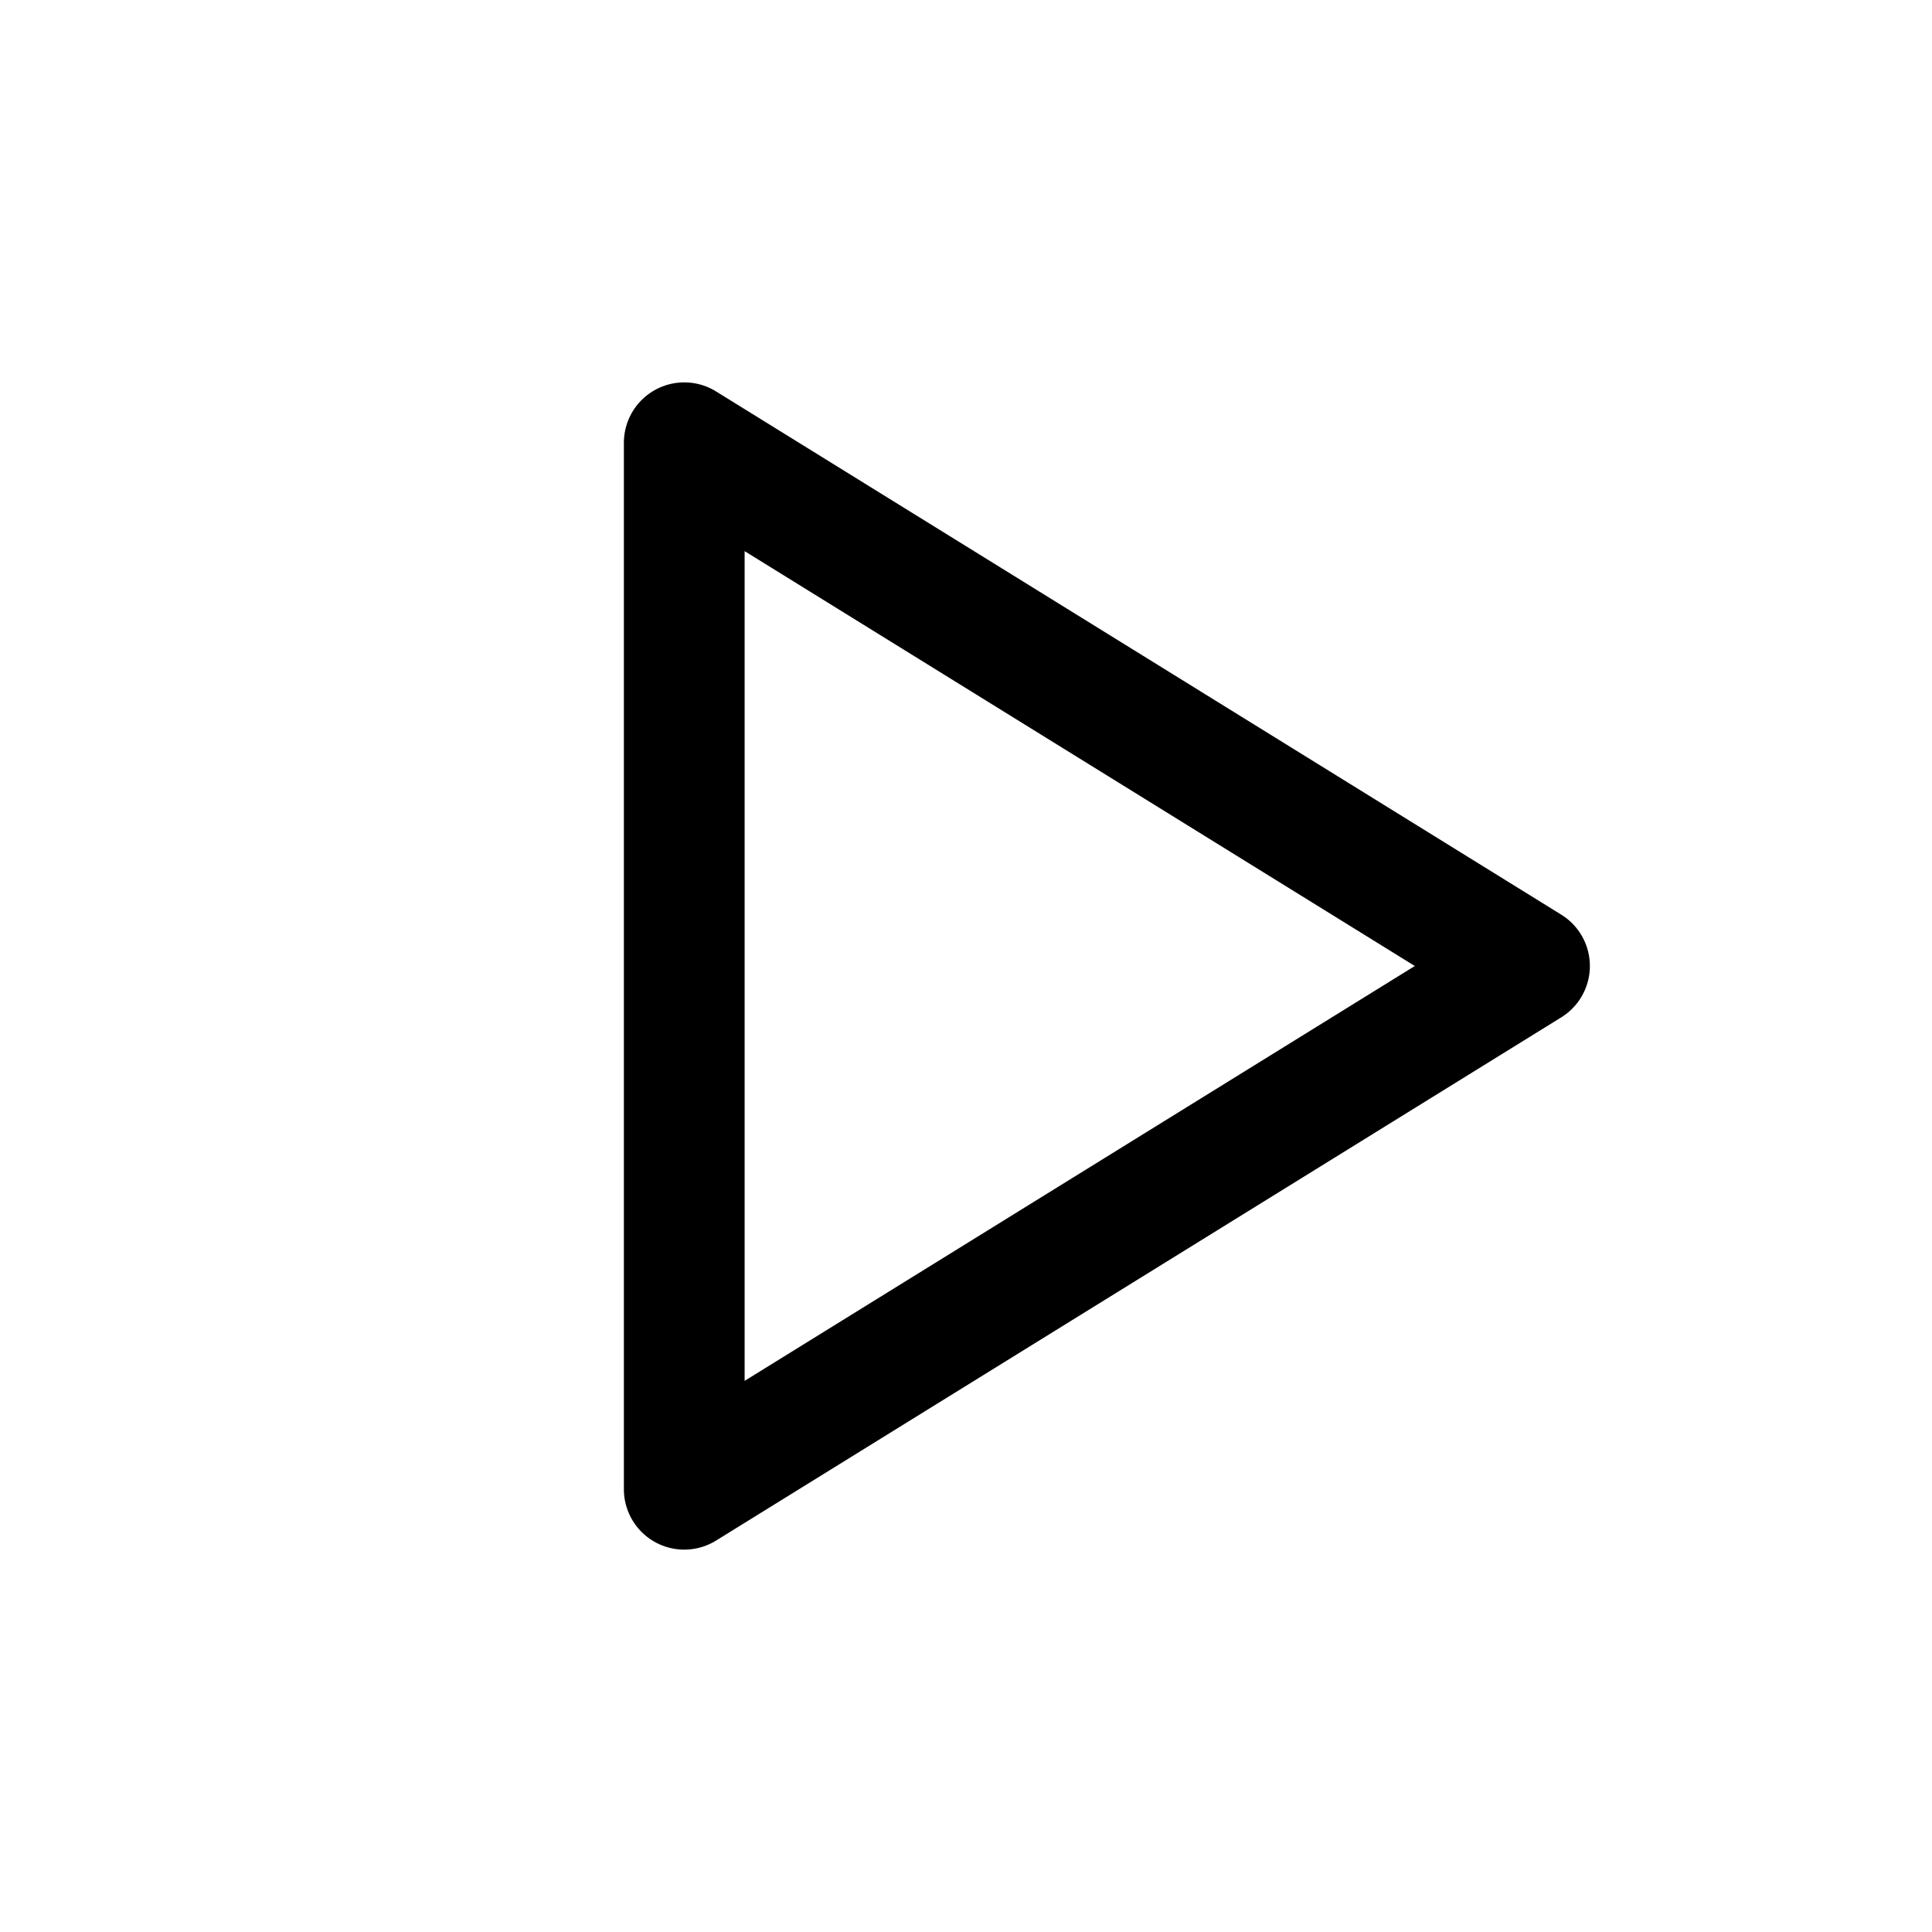
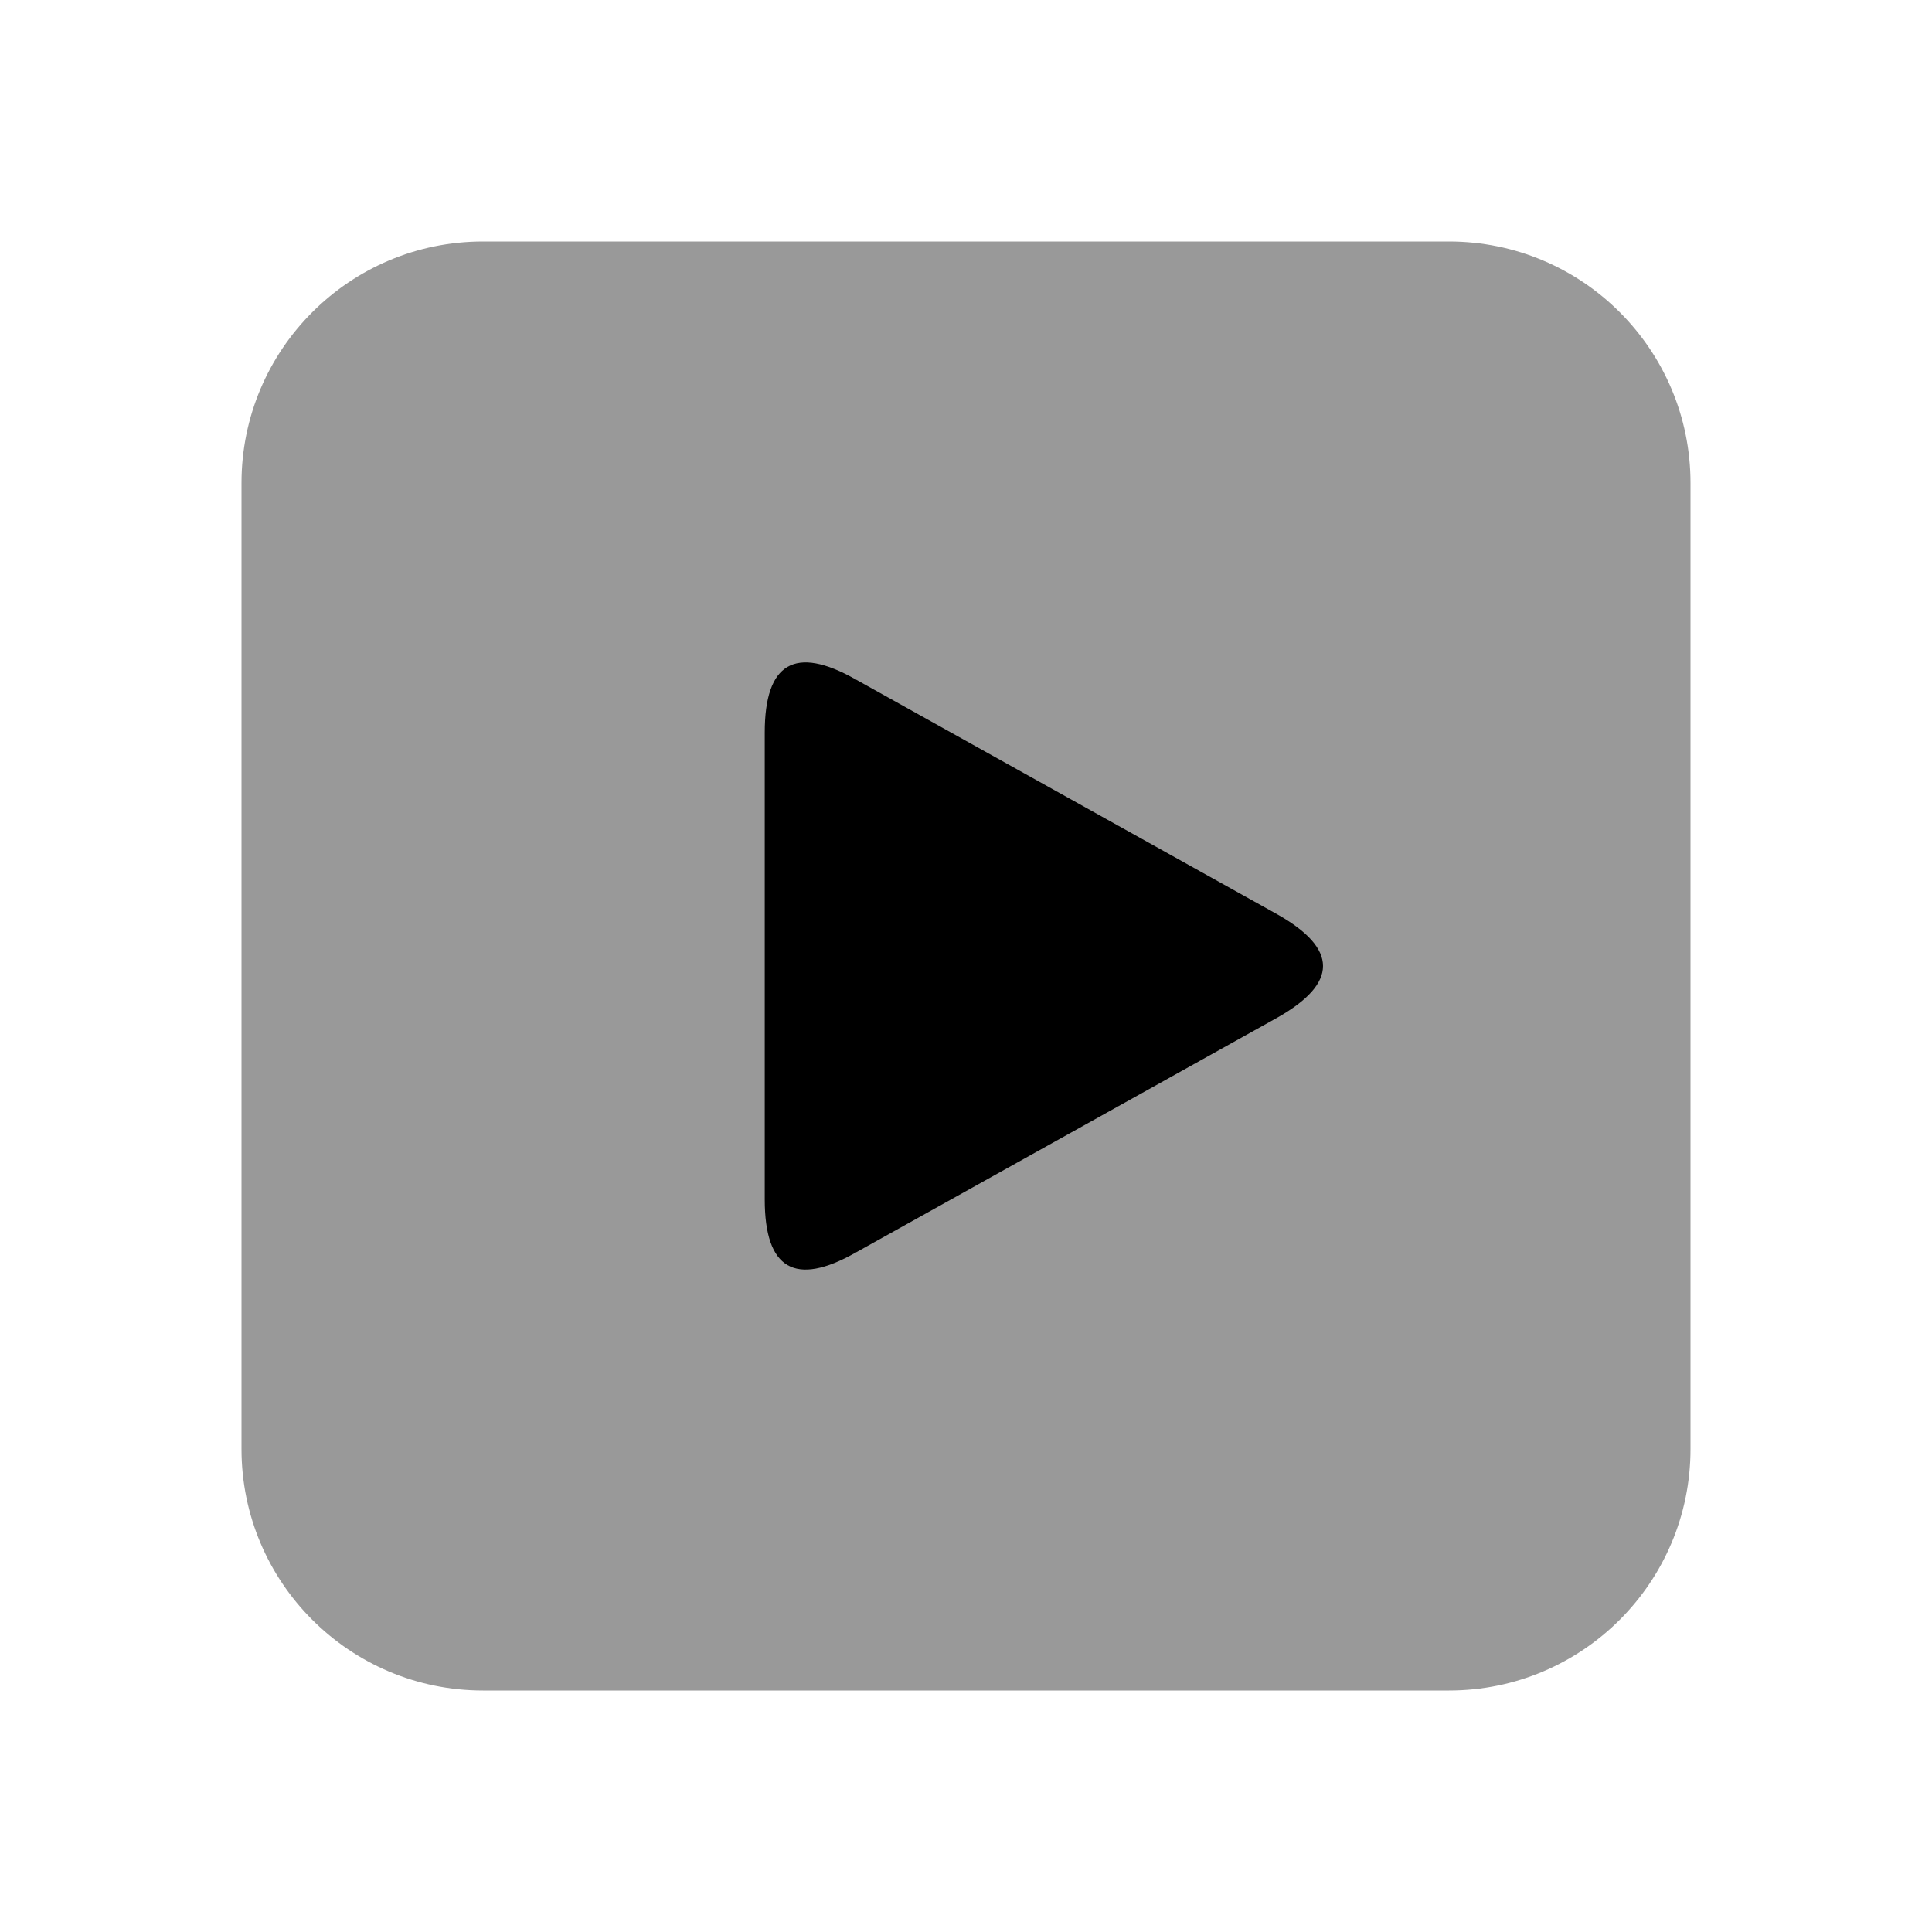
- <svg xmlns="http://www.w3.org/2000/svg" width="24" height="24" viewBox="0 0 24 24" fill="none" stroke="currentColor" stroke-width="1.5" stroke-linecap="round" stroke-linejoin="round">
-   <polygon points="8.5 5.5 19 12 8.5 18.5" />
+ <svg xmlns="http://www.w3.org/2000/svg" width="24" height="24" viewBox="0 0 24 24" fill="currentColor">
+   <rect x="3" y="3" width="18" height="18" rx="3" fill-opacity="0.4" />
+   <path d="M9.5 9.1Q9.5 7.8 10.63 8.44L15.87 11.36Q17 12 15.87 12.64L10.63 15.56Q9.5 16.2 9.5 14.9Z" />
</svg>
